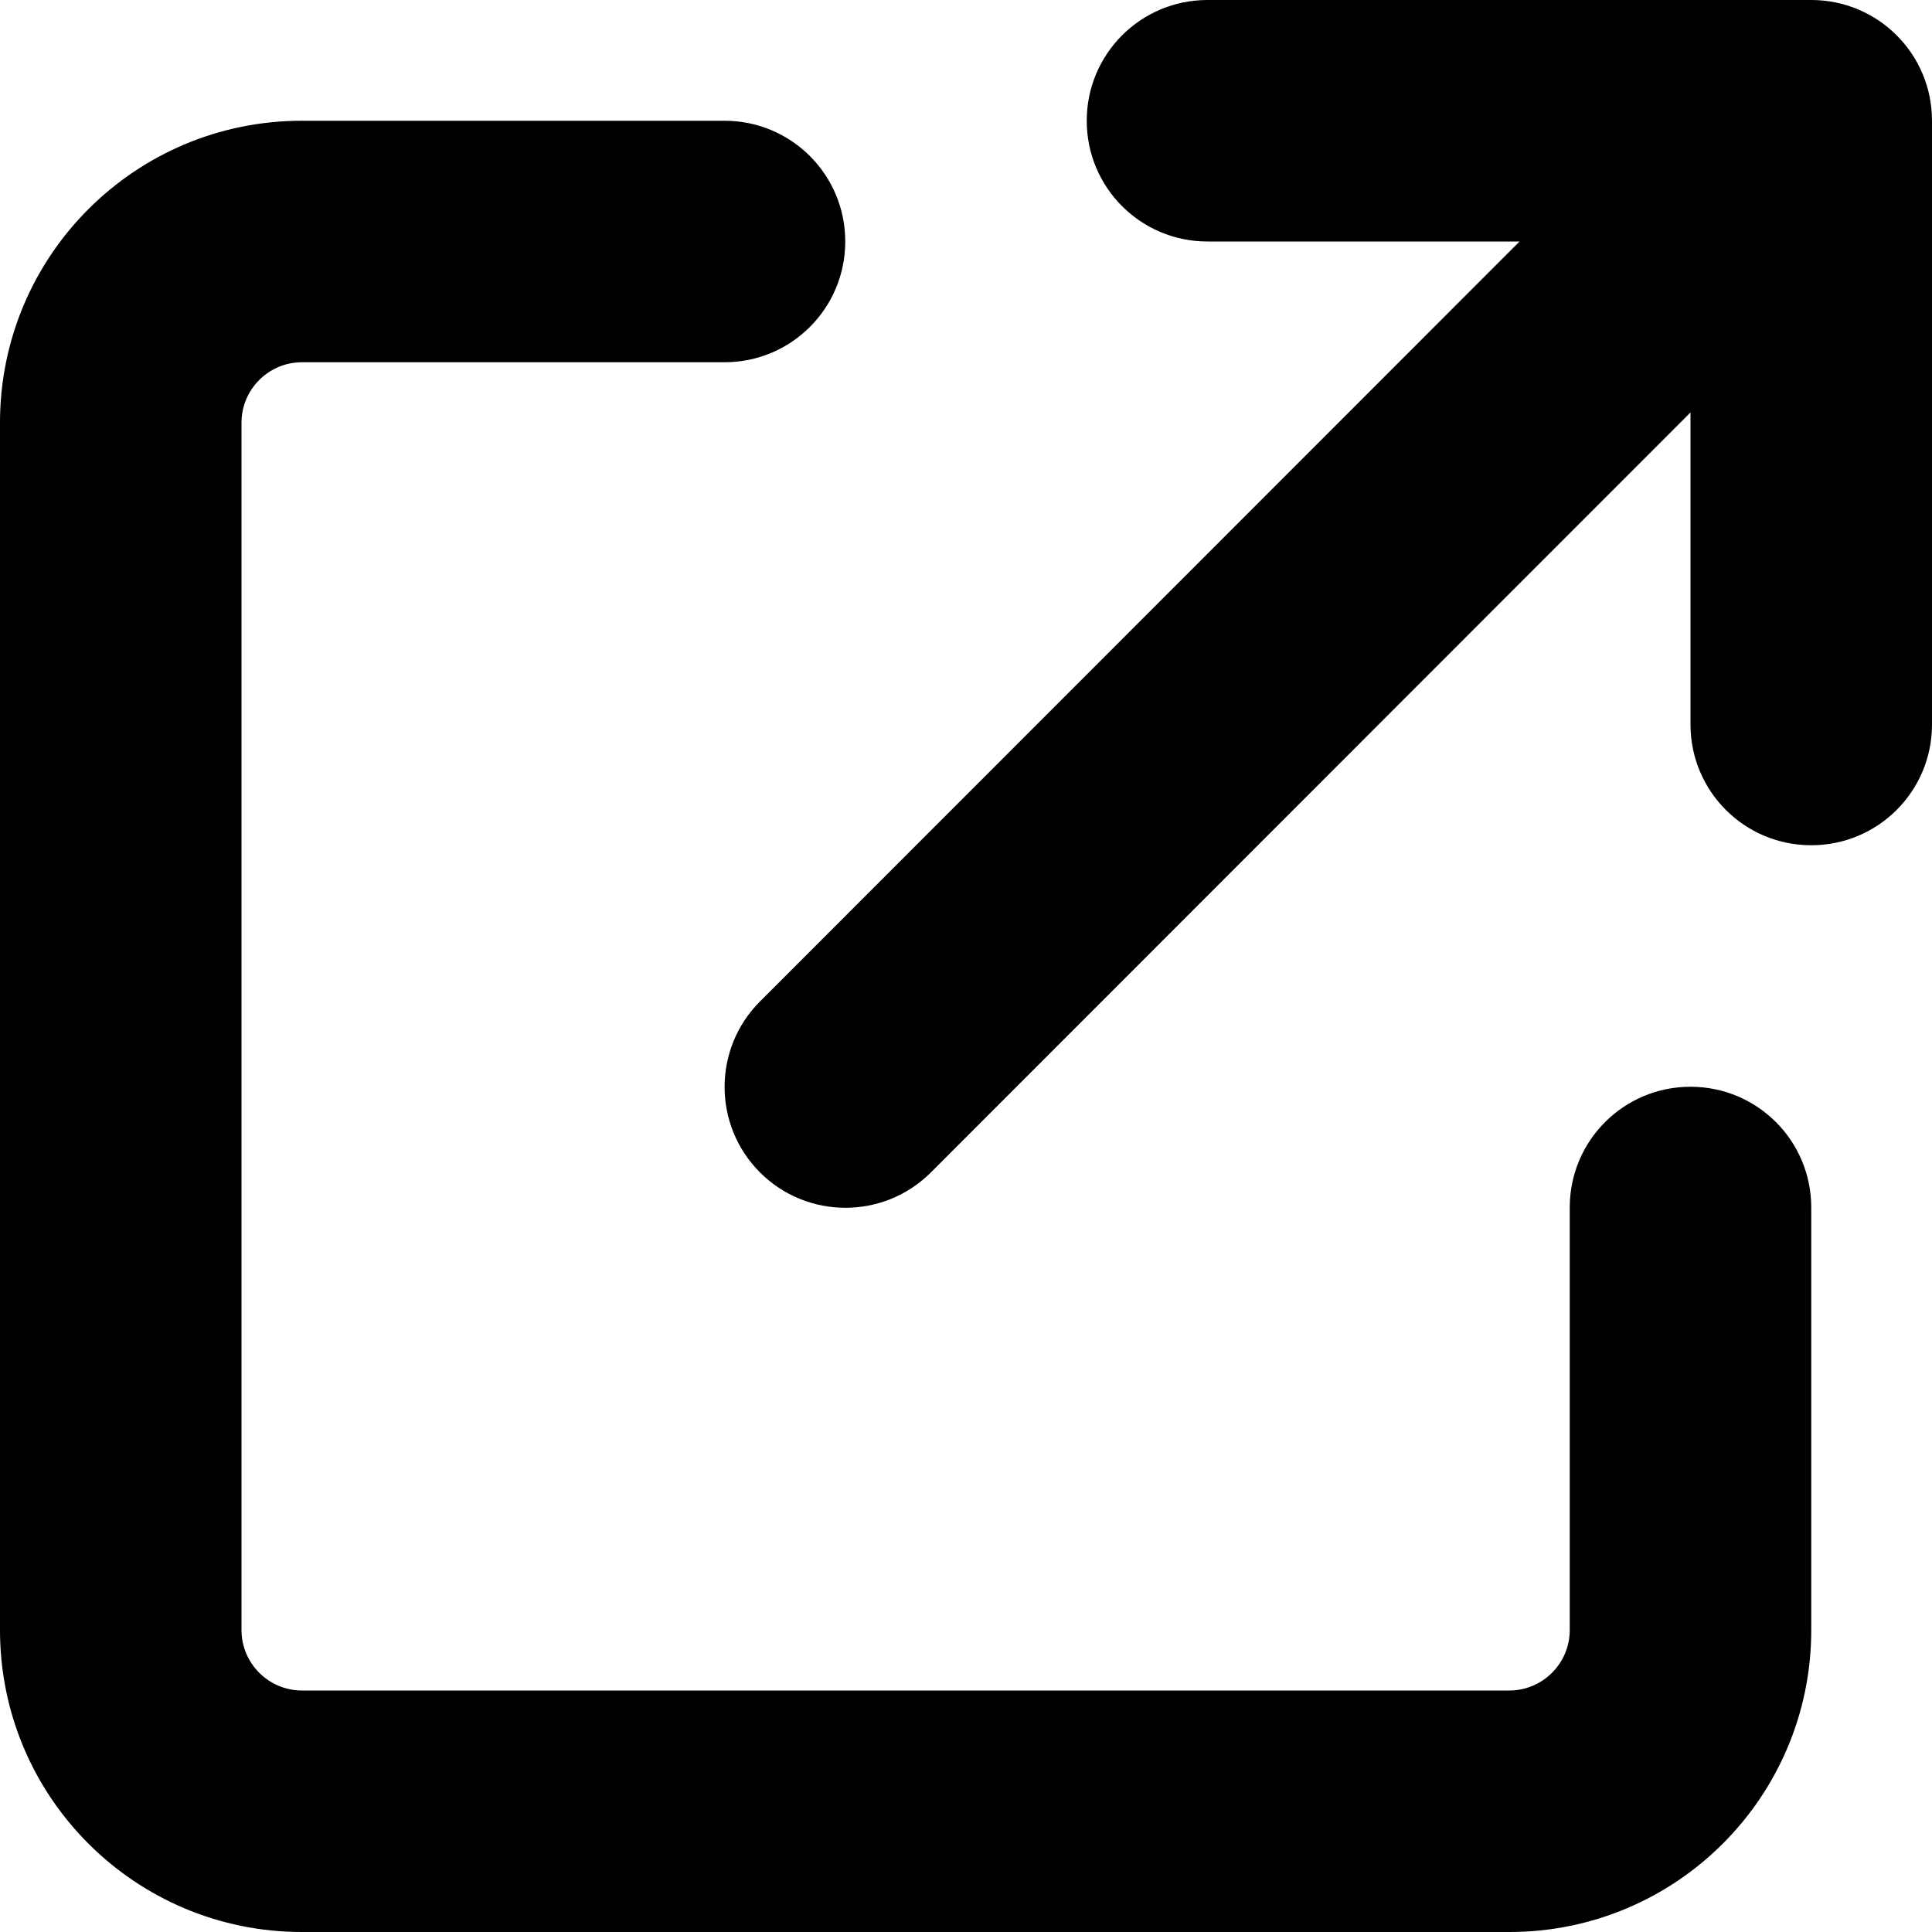
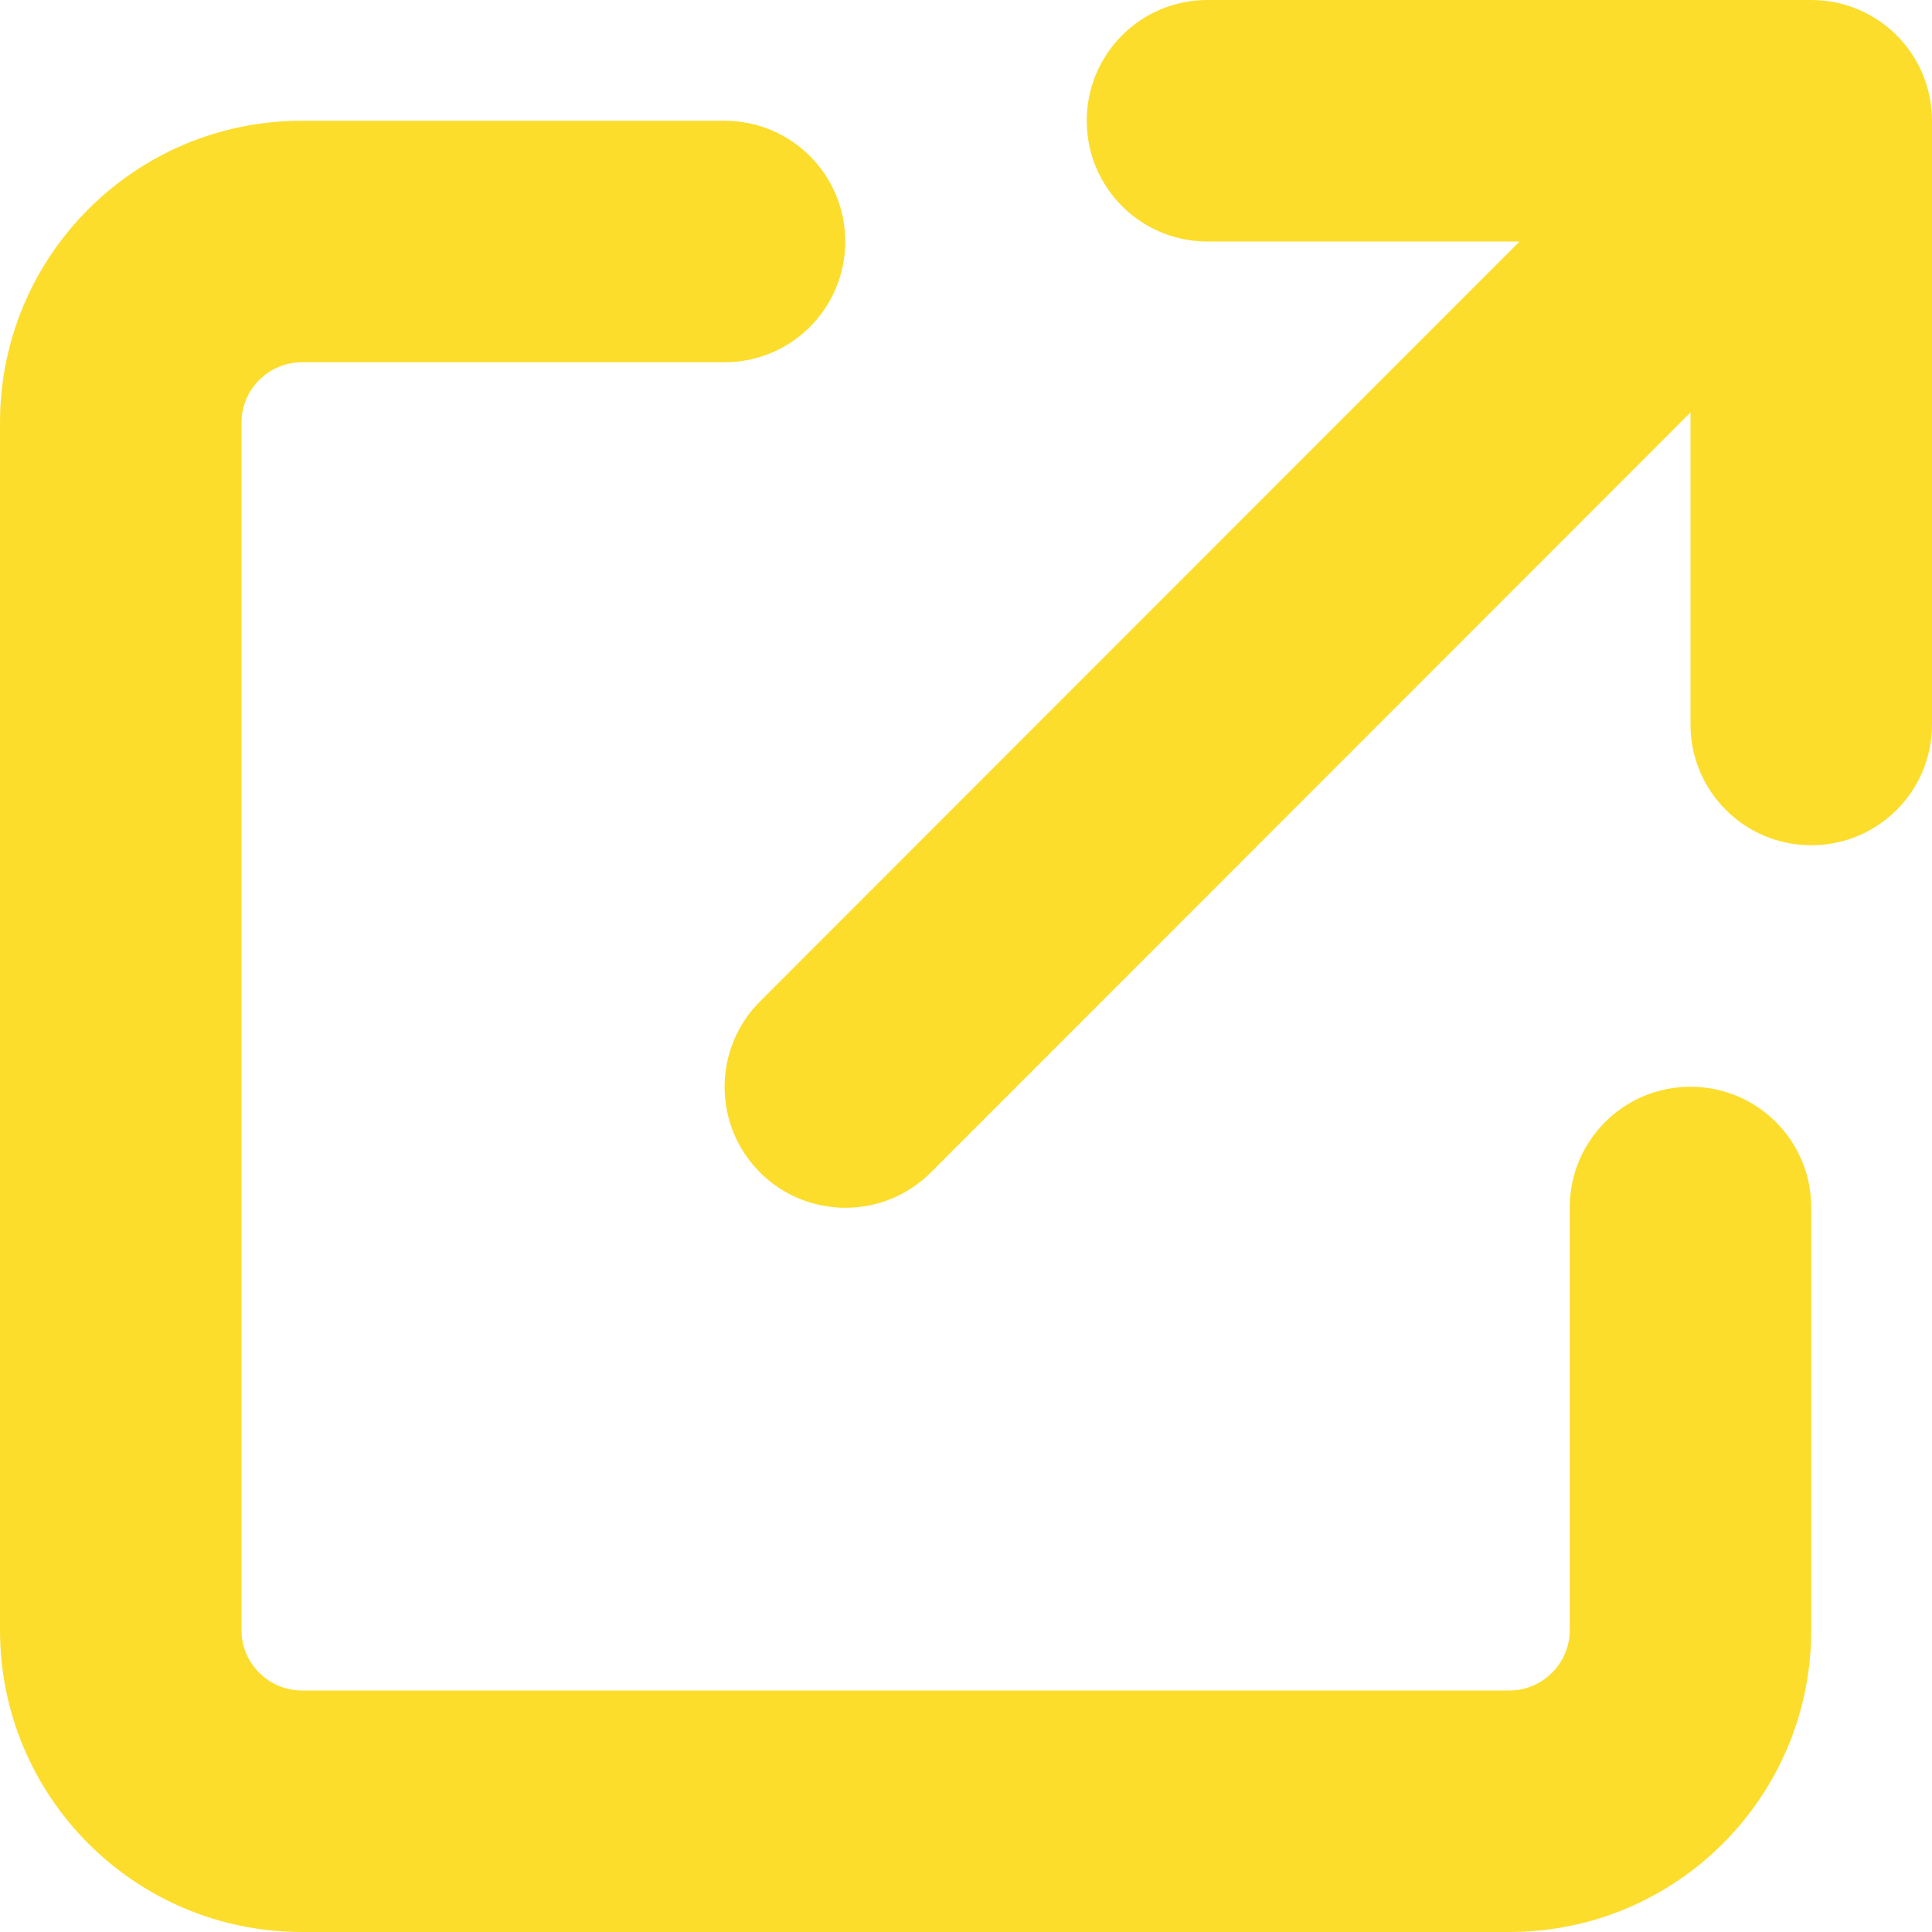
<svg xmlns="http://www.w3.org/2000/svg" viewBox="0 0 512 512">
-   <path d="M320 0c-17.7 0-32 14.3-32 32s14.3 32 32 32h82.7L201.4 265.4c-12.5 12.5-12.5 32.8 0 45.3s32.8 12.5 45.3 0L448 109.3V192c0 17.7 14.3 32 32 32s32-14.3 32-32V32c0-17.7-14.3-32-32-32H320zM80 32C35.8 32 0 67.8 0 112V432c0 44.2 35.8 80 80 80H400c44.2 0 80-35.8 80-80V320c0-17.7-14.3-32-32-32s-32 14.3-32 32V432c0 8.8-7.2 16-16 16H80c-8.8 0-16-7.2-16-16V112c0-8.8 7.2-16 16-16H192c17.7 0 32-14.3 32-32s-14.3-32-32-32H80z" />
+   <path fill="#fcdd2c" d="M320 0c-17.7 0-32 14.3-32 32s14.3 32 32 32h82.7L201.4 265.4c-12.5 12.5-12.5 32.8 0 45.3s32.8 12.5 45.3 0L448 109.3V192c0 17.7 14.3 32 32 32s32-14.3 32-32V32c0-17.7-14.3-32-32-32H320zM80 32C35.8 32 0 67.8 0 112V432c0 44.2 35.8 80 80 80H400c44.2 0 80-35.8 80-80V320c0-17.7-14.3-32-32-32s-32 14.3-32 32V432c0 8.8-7.2 16-16 16H80c-8.8 0-16-7.2-16-16V112c0-8.8 7.2-16 16-16H192c17.7 0 32-14.3 32-32s-14.3-32-32-32H80z" />
</svg>
